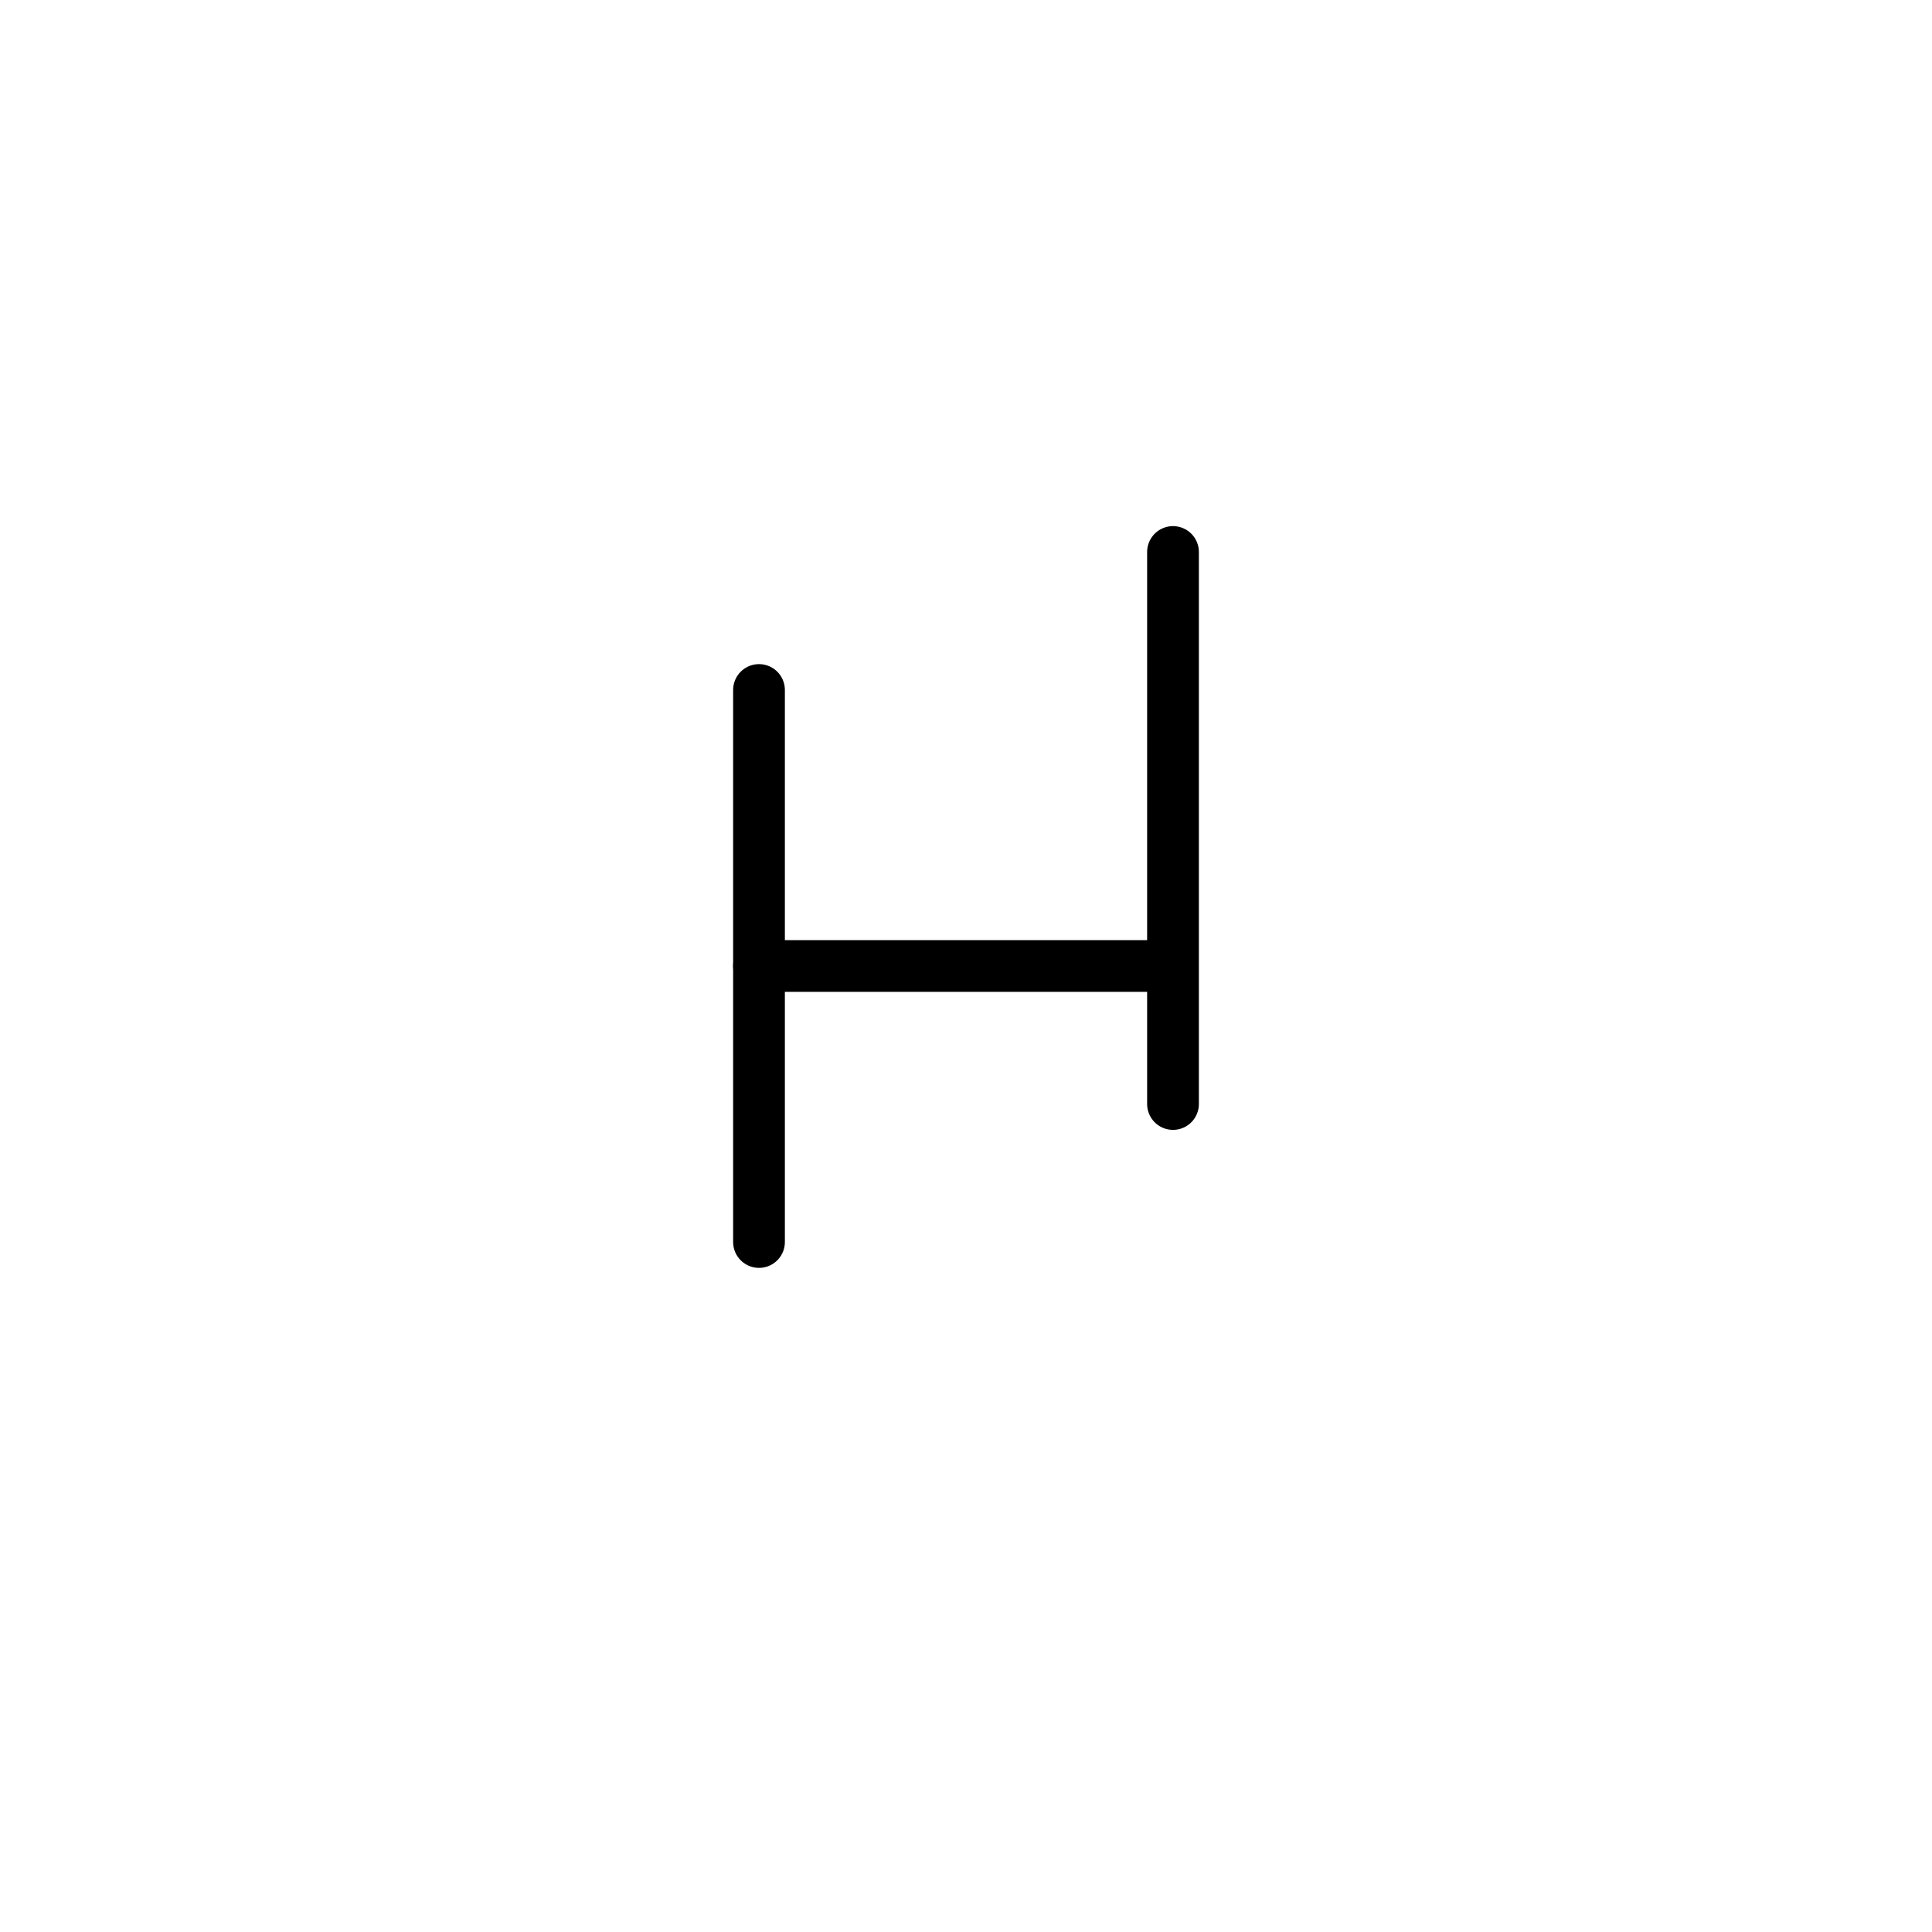
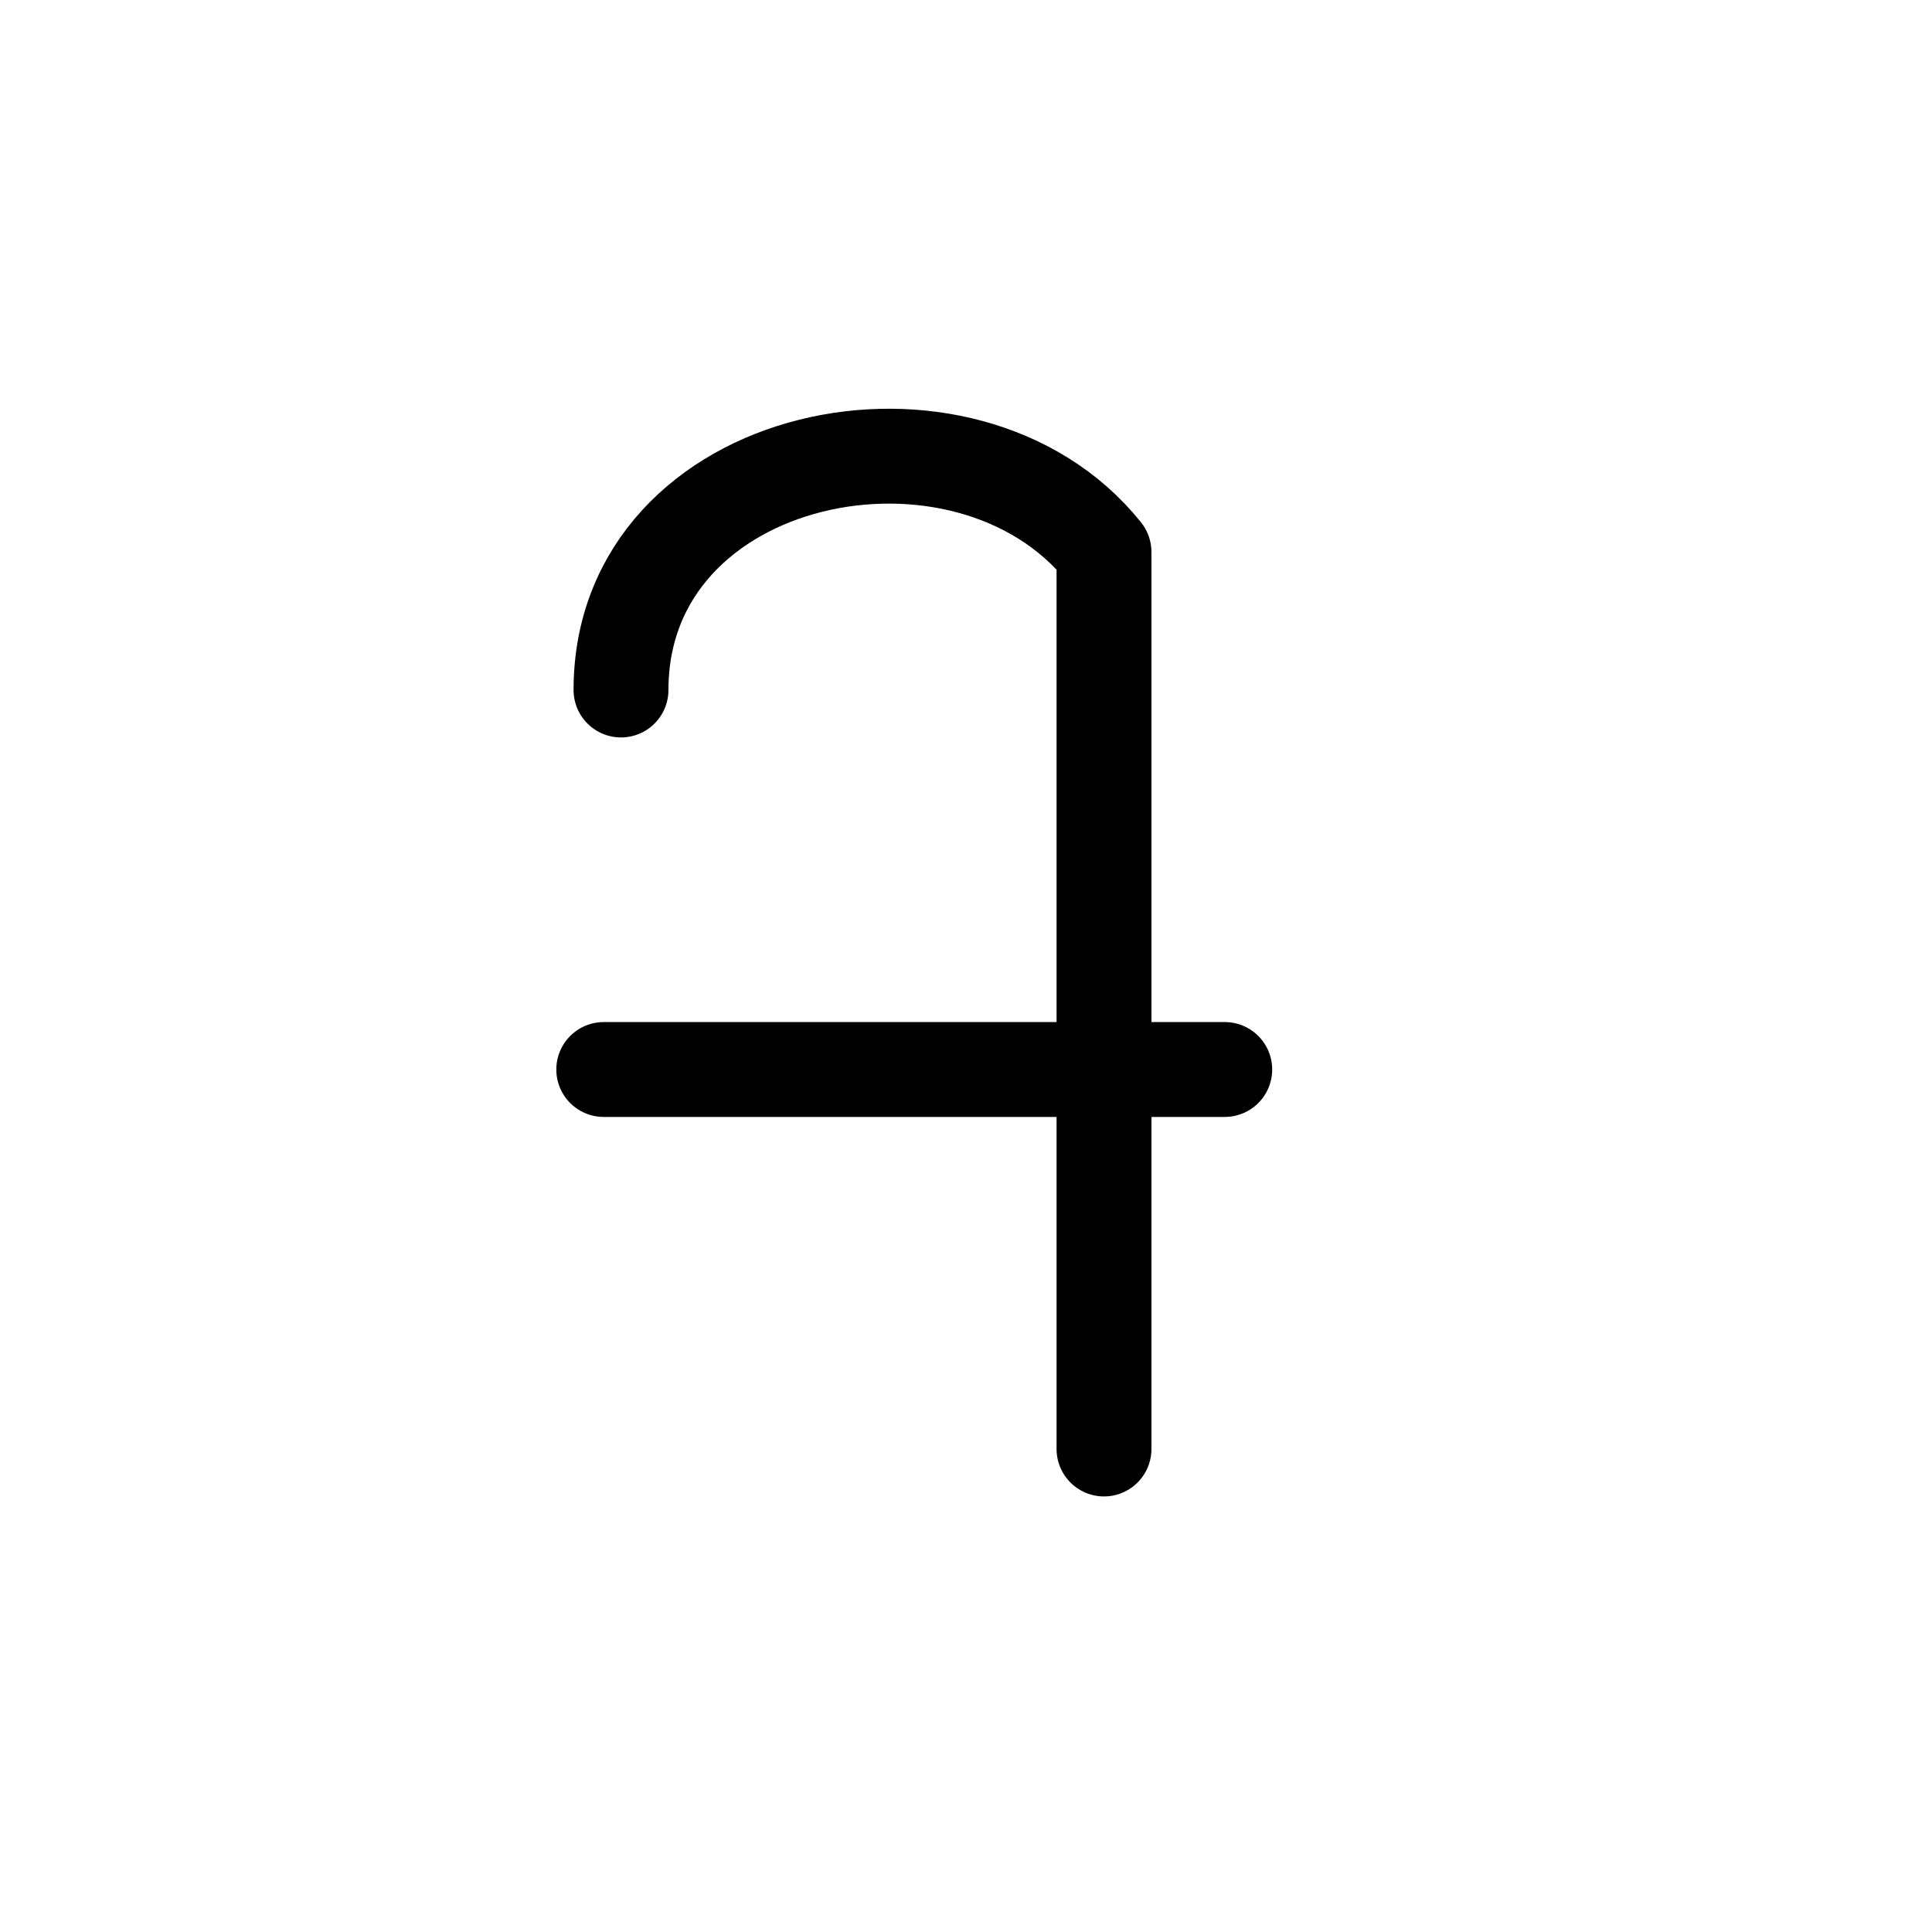
<svg xmlns="http://www.w3.org/2000/svg" width="56" height="56" viewBox="0 0 56 56" fill="none">
-   <g stroke="#000" stroke-width="1.5" stroke-linecap="round" stroke-linejoin="round">
-     <path d="M34 16v16M22 28h12" />
-     <path d="M22 20v16" />
+   <g stroke="#000" stroke-width="2.75" stroke-linecap="round" stroke-linejoin="round">
+     <path d="M18 20c0-7 10-9 14-4v26" />
+     <path d="M17.5 31h18" />
  </g>
</svg>
